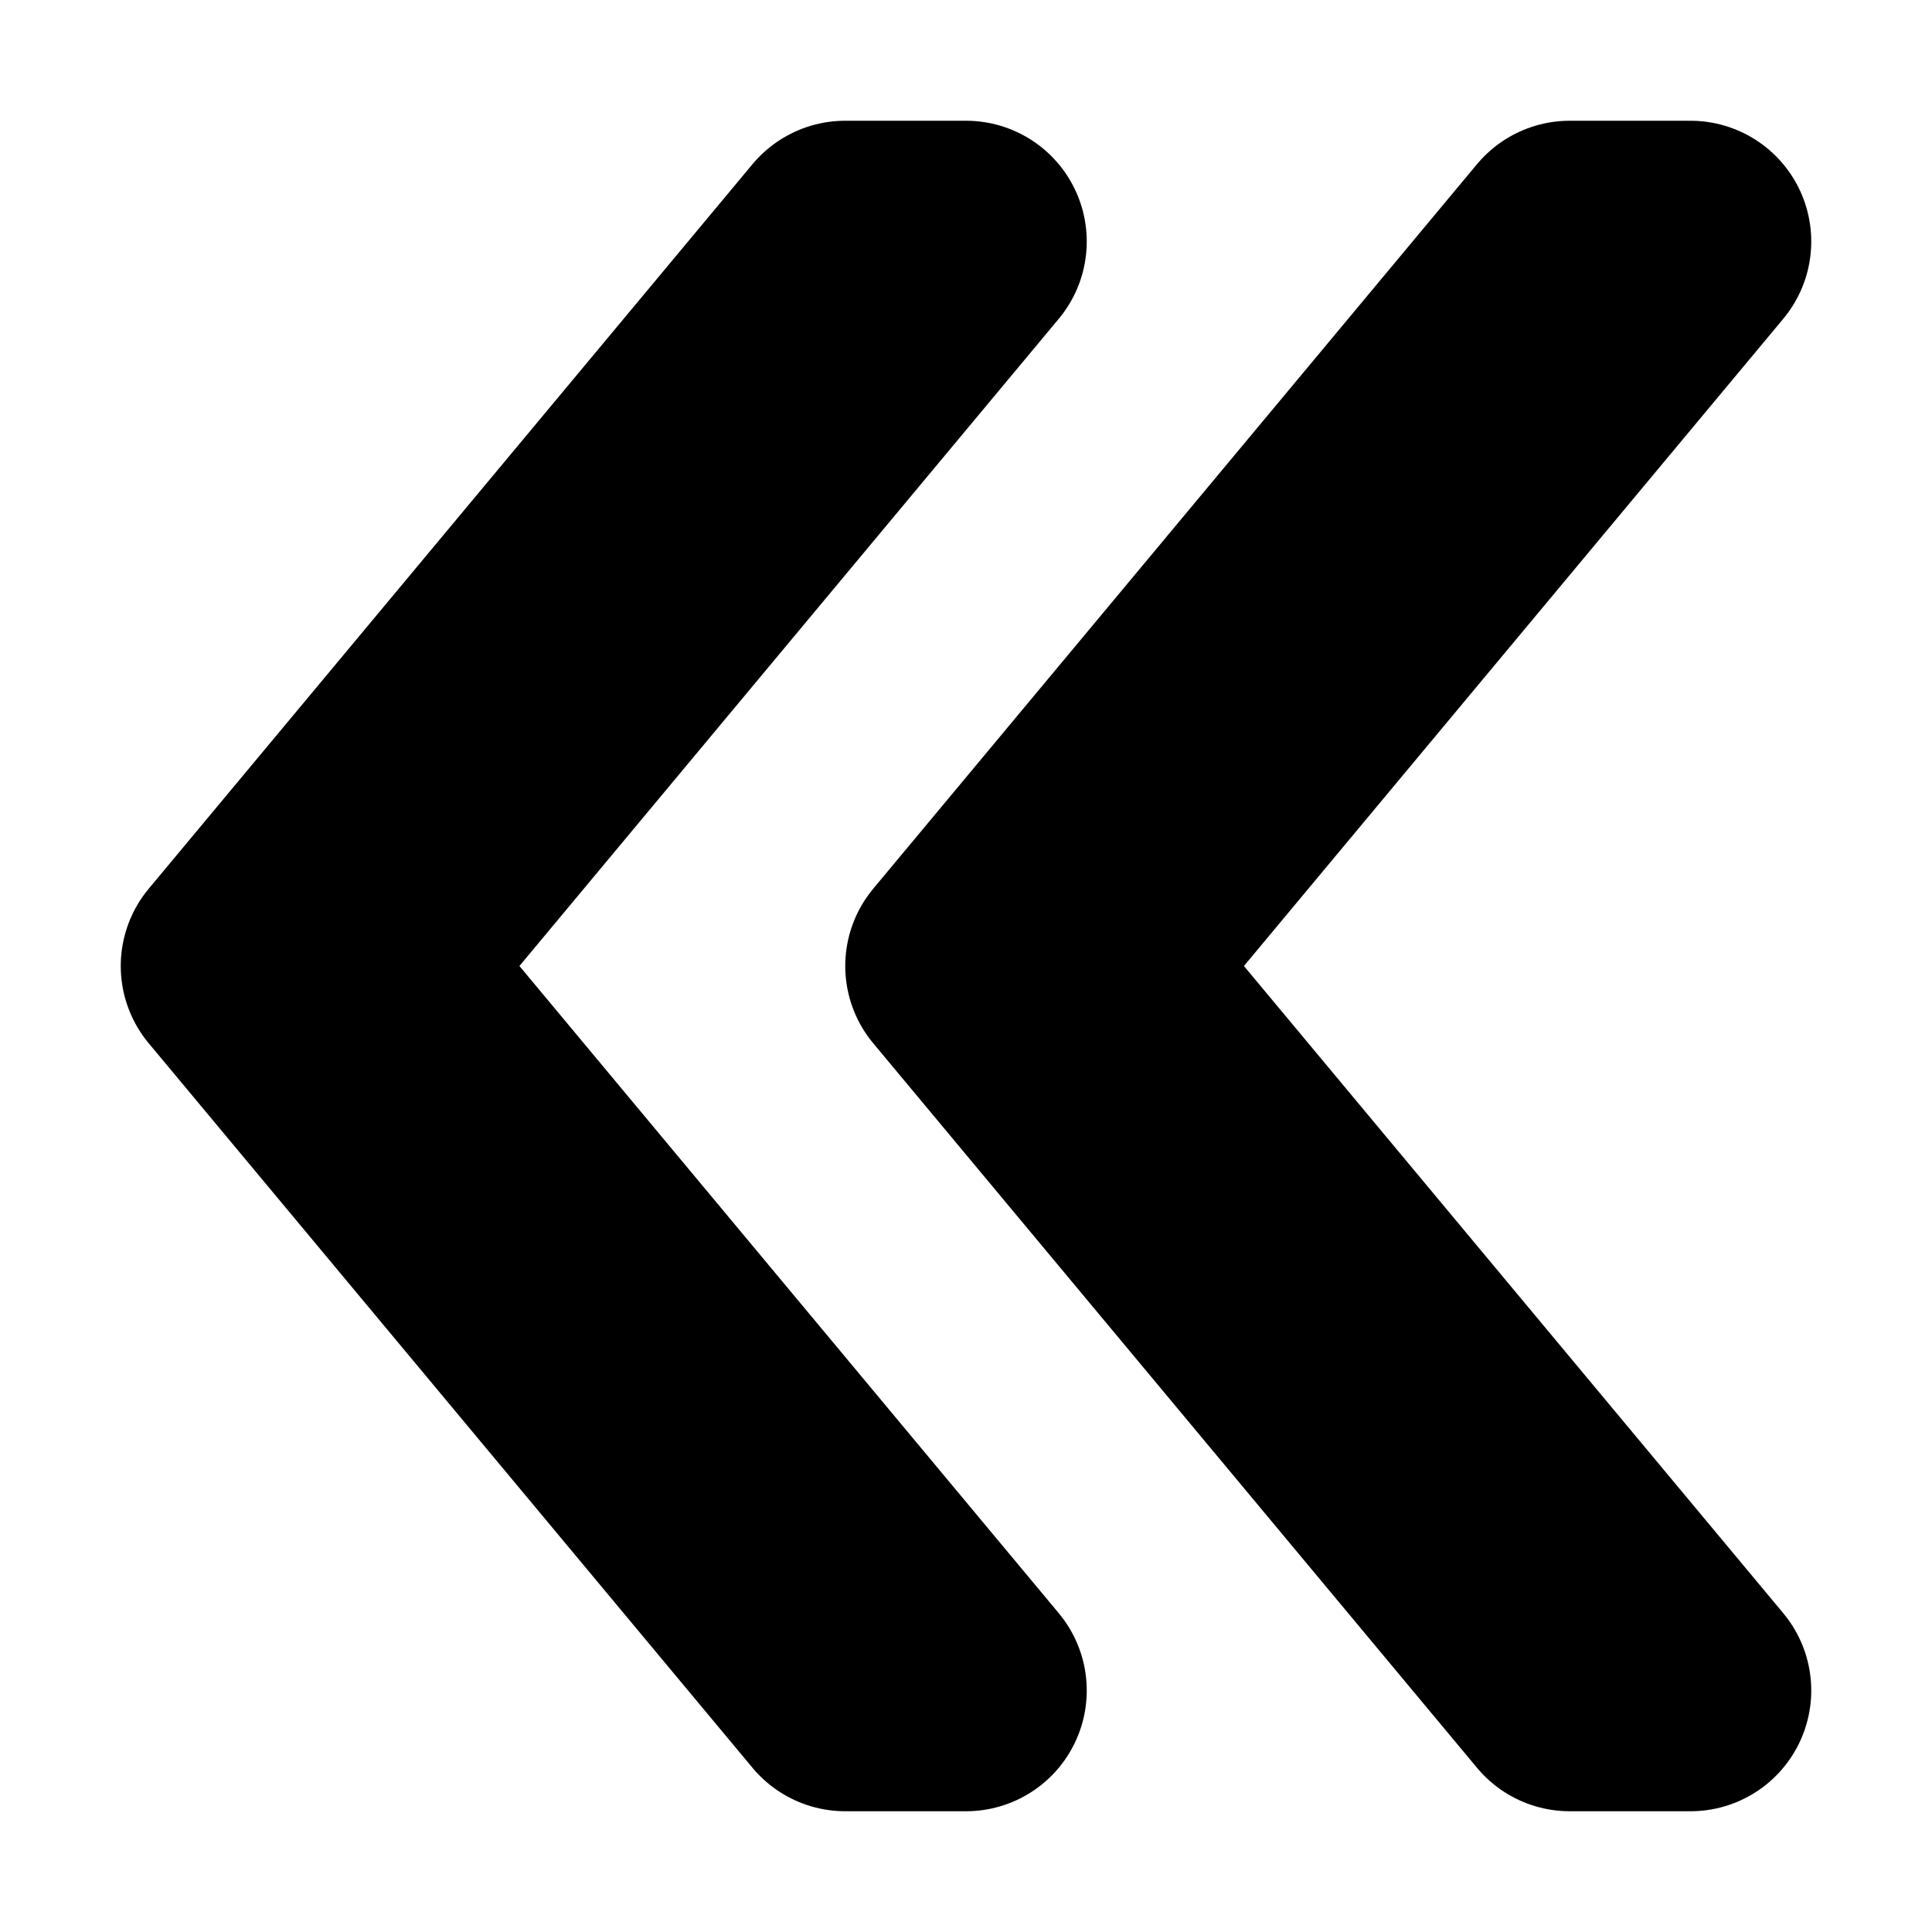
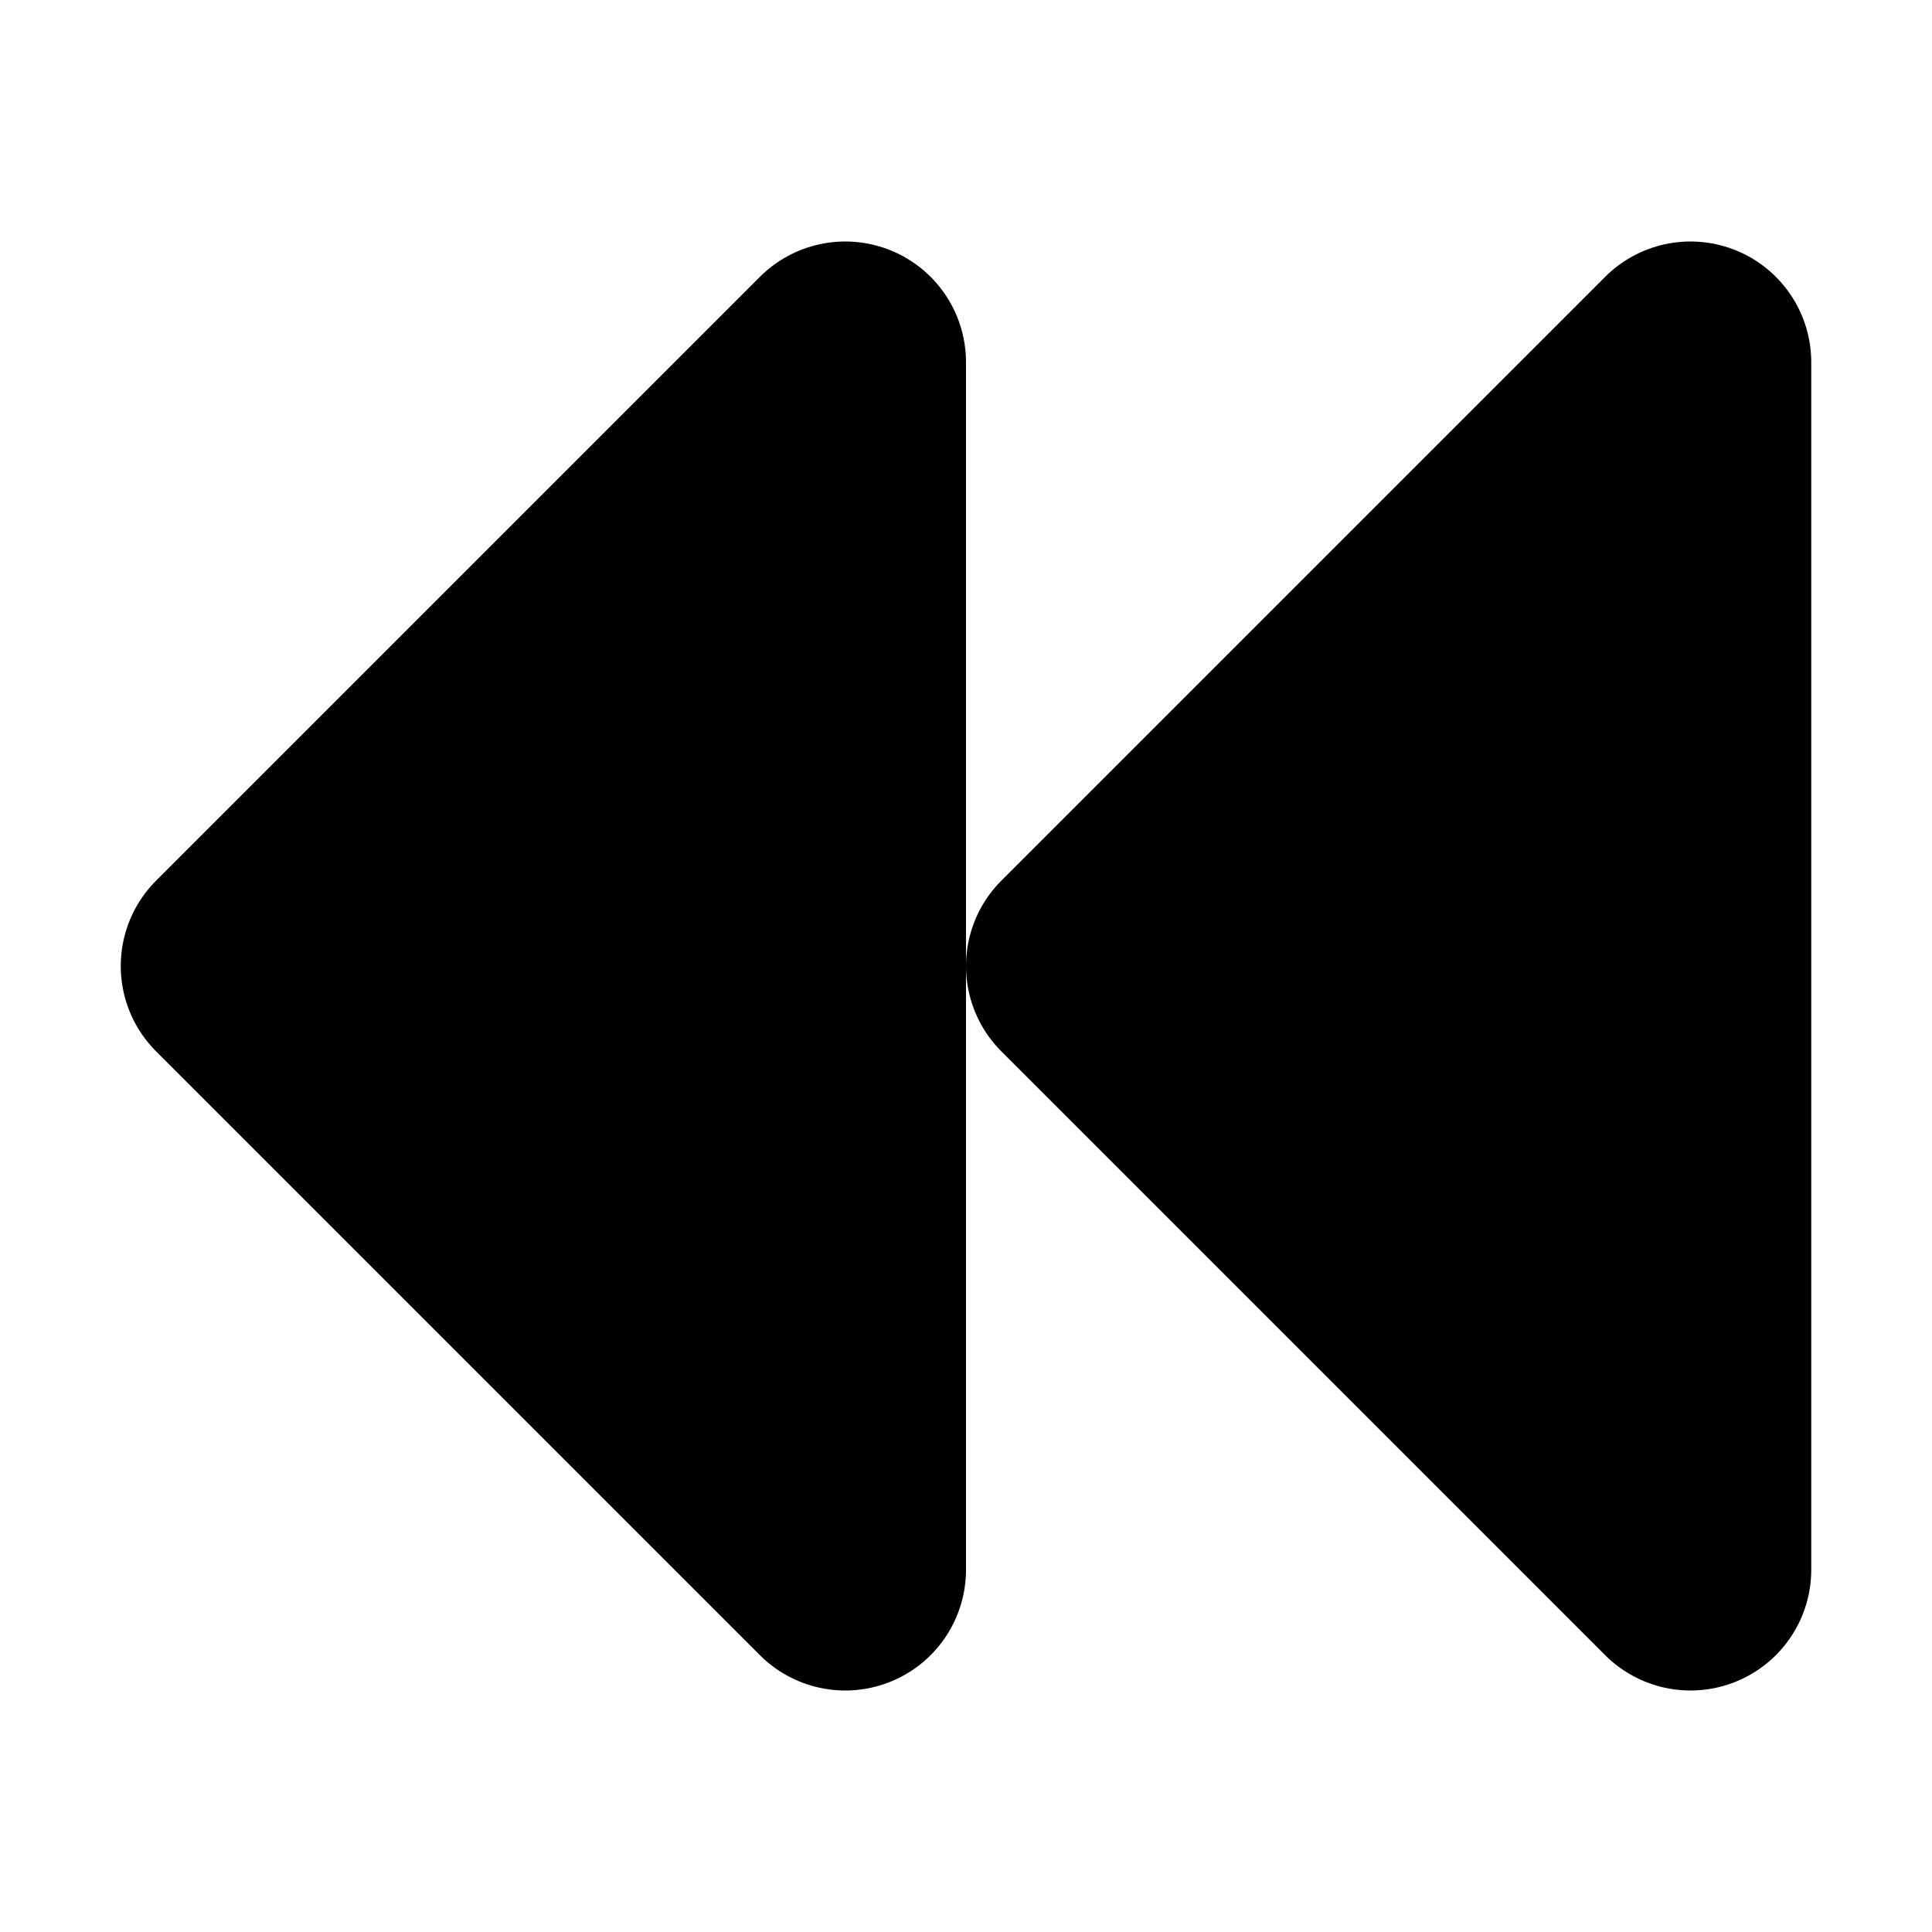
<svg xmlns="http://www.w3.org/2000/svg" width="128" height="128" id="svg2" version="1.1">
  <defs id="defs4">
    <pattern patternUnits="userSpaceOnUse" width="72" height="112" patternTransform="translate(64,916.3622)" id="pattern3607">
      <path style="fill:#000000;fill-opacity:1;stroke:#000000;stroke-width:16;stroke-linecap:round;stroke-linejoin:round;stroke-miterlimit:4;stroke-opacity:1;stroke-dasharray:none" d="M 8,56 48,8 64,8 24,56 l 40,48 -16,0 L 8,56 z" id="path3602" />
    </pattern>
  </defs>
  <g id="layer1" transform="translate(0,-924.3622)">
-     <path style="fill:#000000;fill-opacity:1;stroke:#000000;stroke-width:16;stroke-linecap:round;stroke-linejoin:round;stroke-miterlimit:4;stroke-opacity:1;stroke-dasharray:none" d="m 16,988.362 40,-48 8,-2e-5 -40,48 40,48 -8,0 -40,-48 z" id="path2820" />
-     <path id="path4335" d="m 64,988.362 40,-48 8,-2e-5 -40,48 40,48 -8,0 -40,-48 z" style="fill:#000000;fill-opacity:1;stroke:#000000;stroke-width:16;stroke-linecap:round;stroke-linejoin:round;stroke-miterlimit:4;stroke-opacity:1;stroke-dasharray:none" />
+     <path transform="translate(0,924.3622)" style="fill:#000000;fill-opacity:1;fill-rule:nonzero;stroke:#000000;stroke-width:16;stroke-linecap:round;stroke-linejoin:round;stroke-miterlimit:4;stroke-opacity:1" d="M 56,24 56,104 16,64 56,24 z" id="rect4720" />
+     <path id="path4728" d="m 112,948.362 0,80 -40,-40 40,-40 z" style="fill:#000000;fill-opacity:1;fill-rule:nonzero;stroke:#000000;stroke-width:16;stroke-linecap:round;stroke-linejoin:round;stroke-miterlimit:4;stroke-opacity:1" />
  </g>
</svg>
